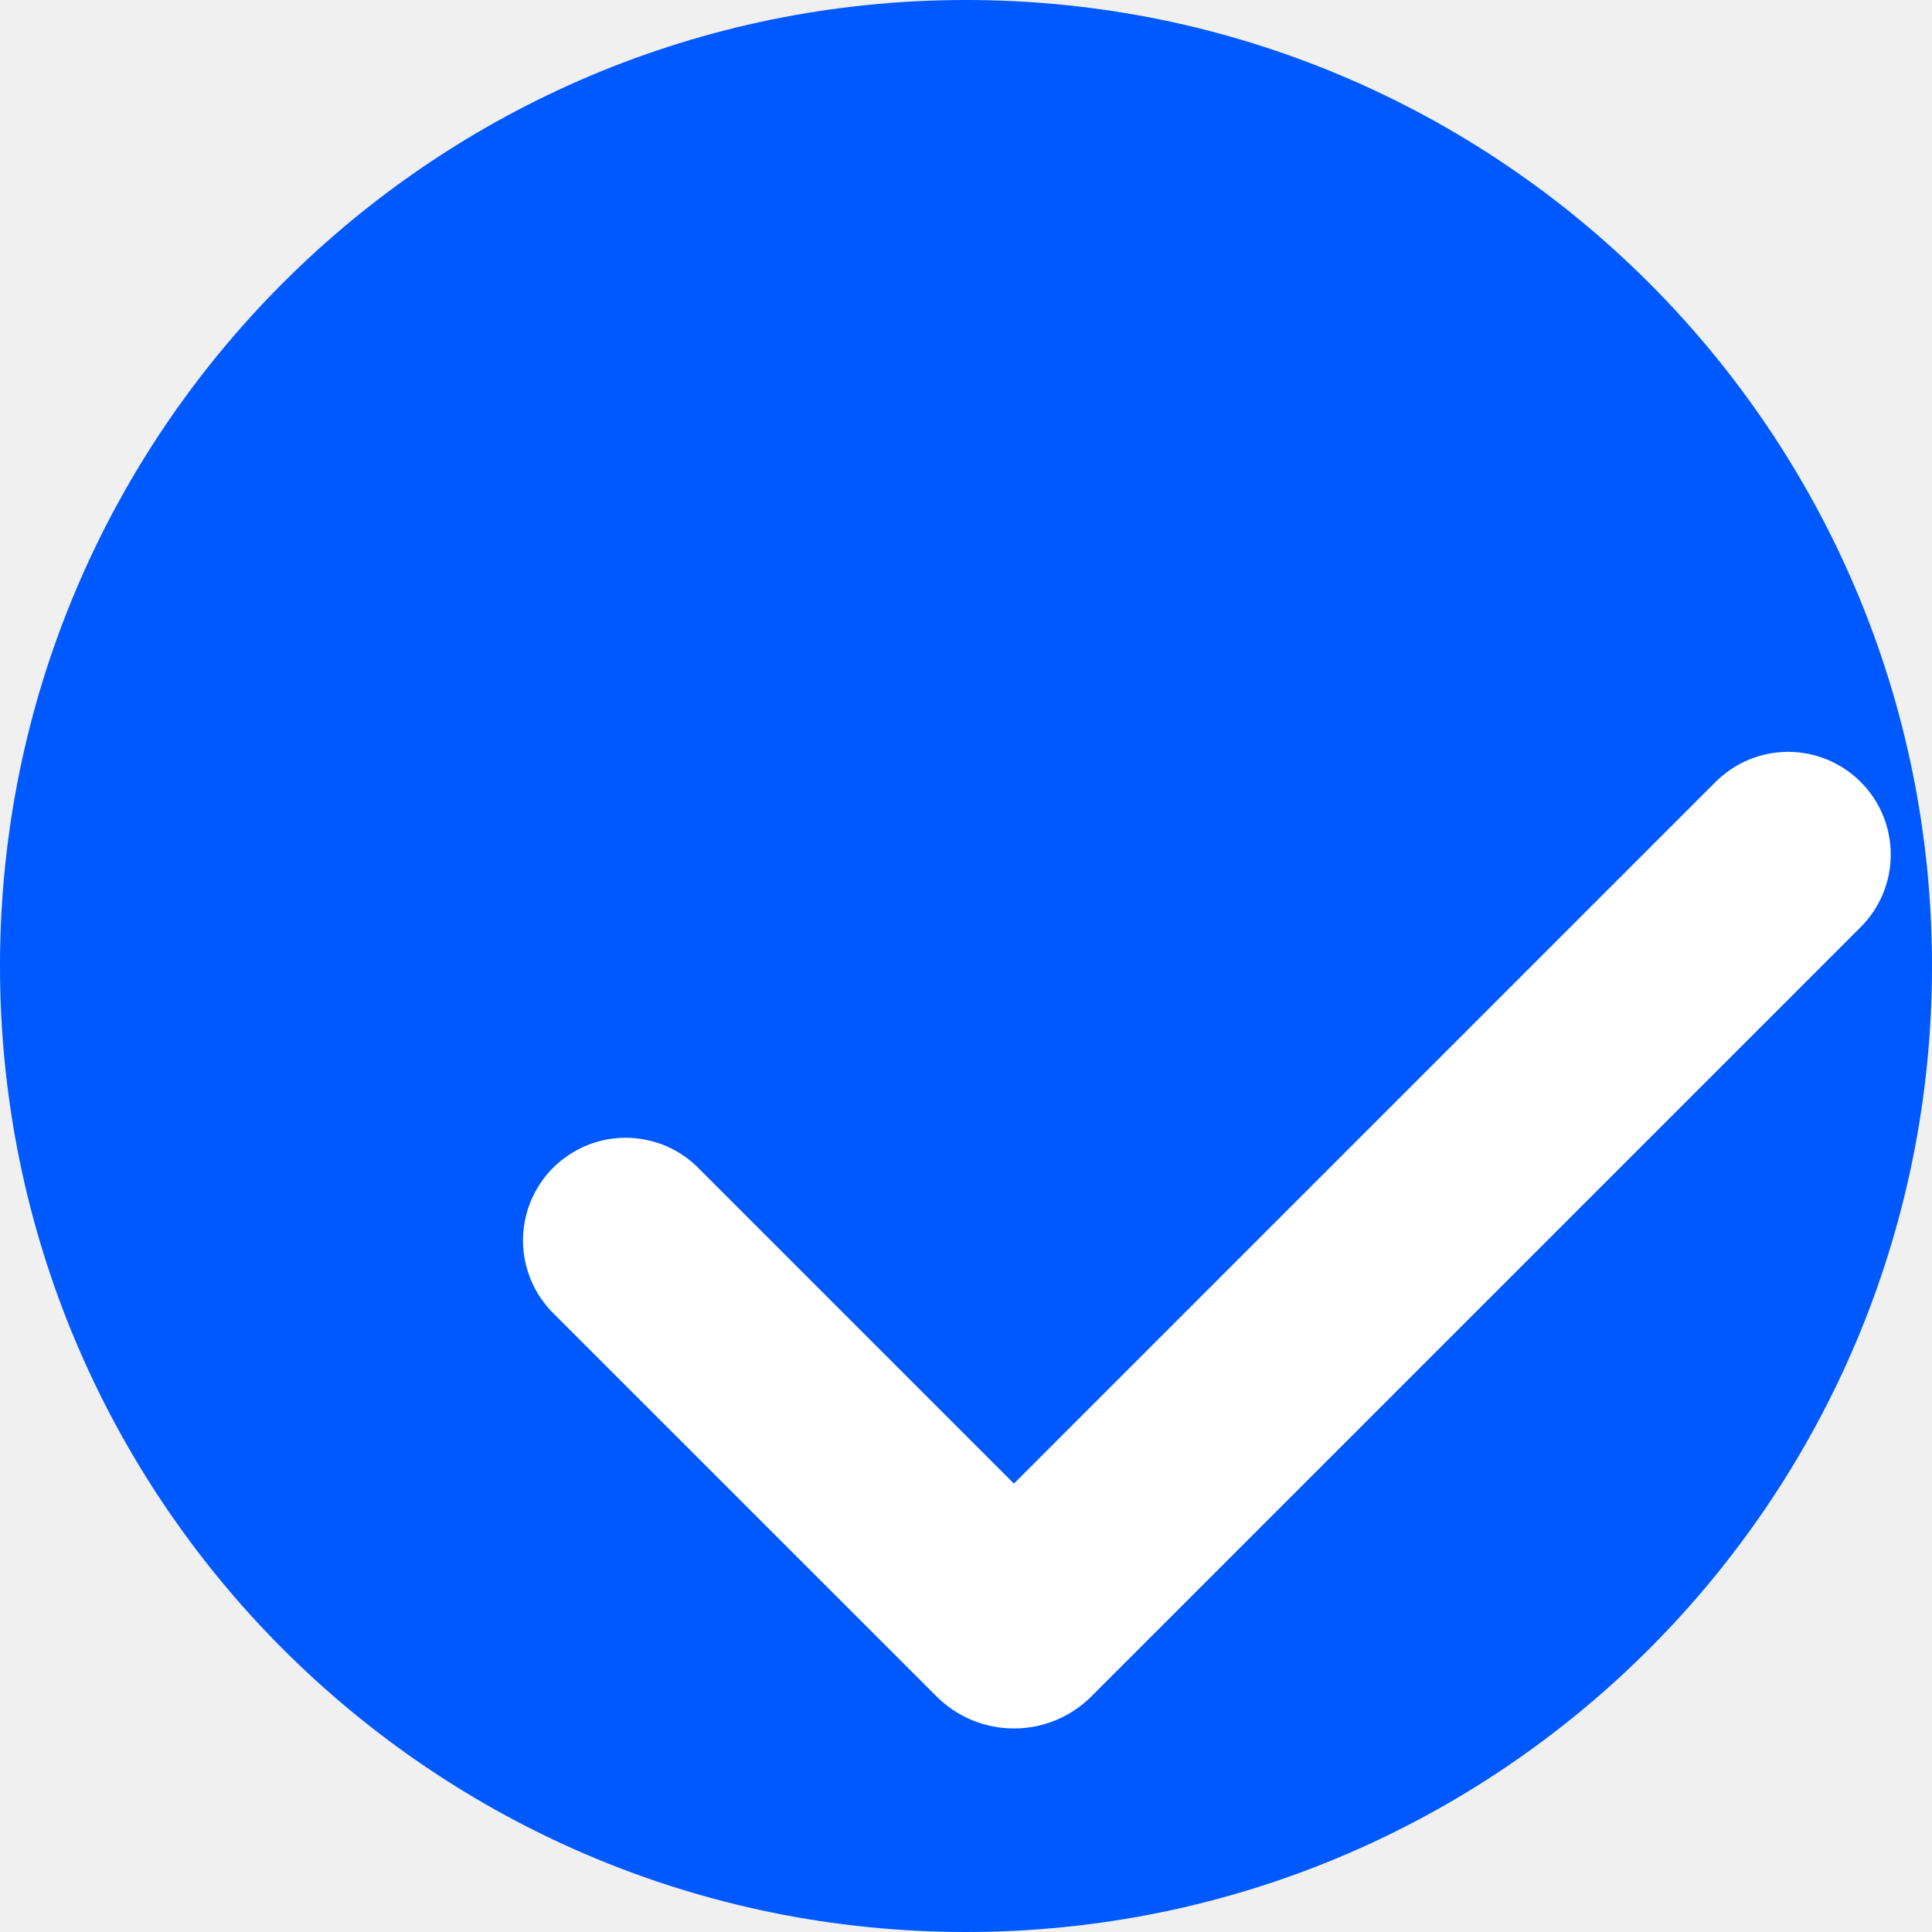
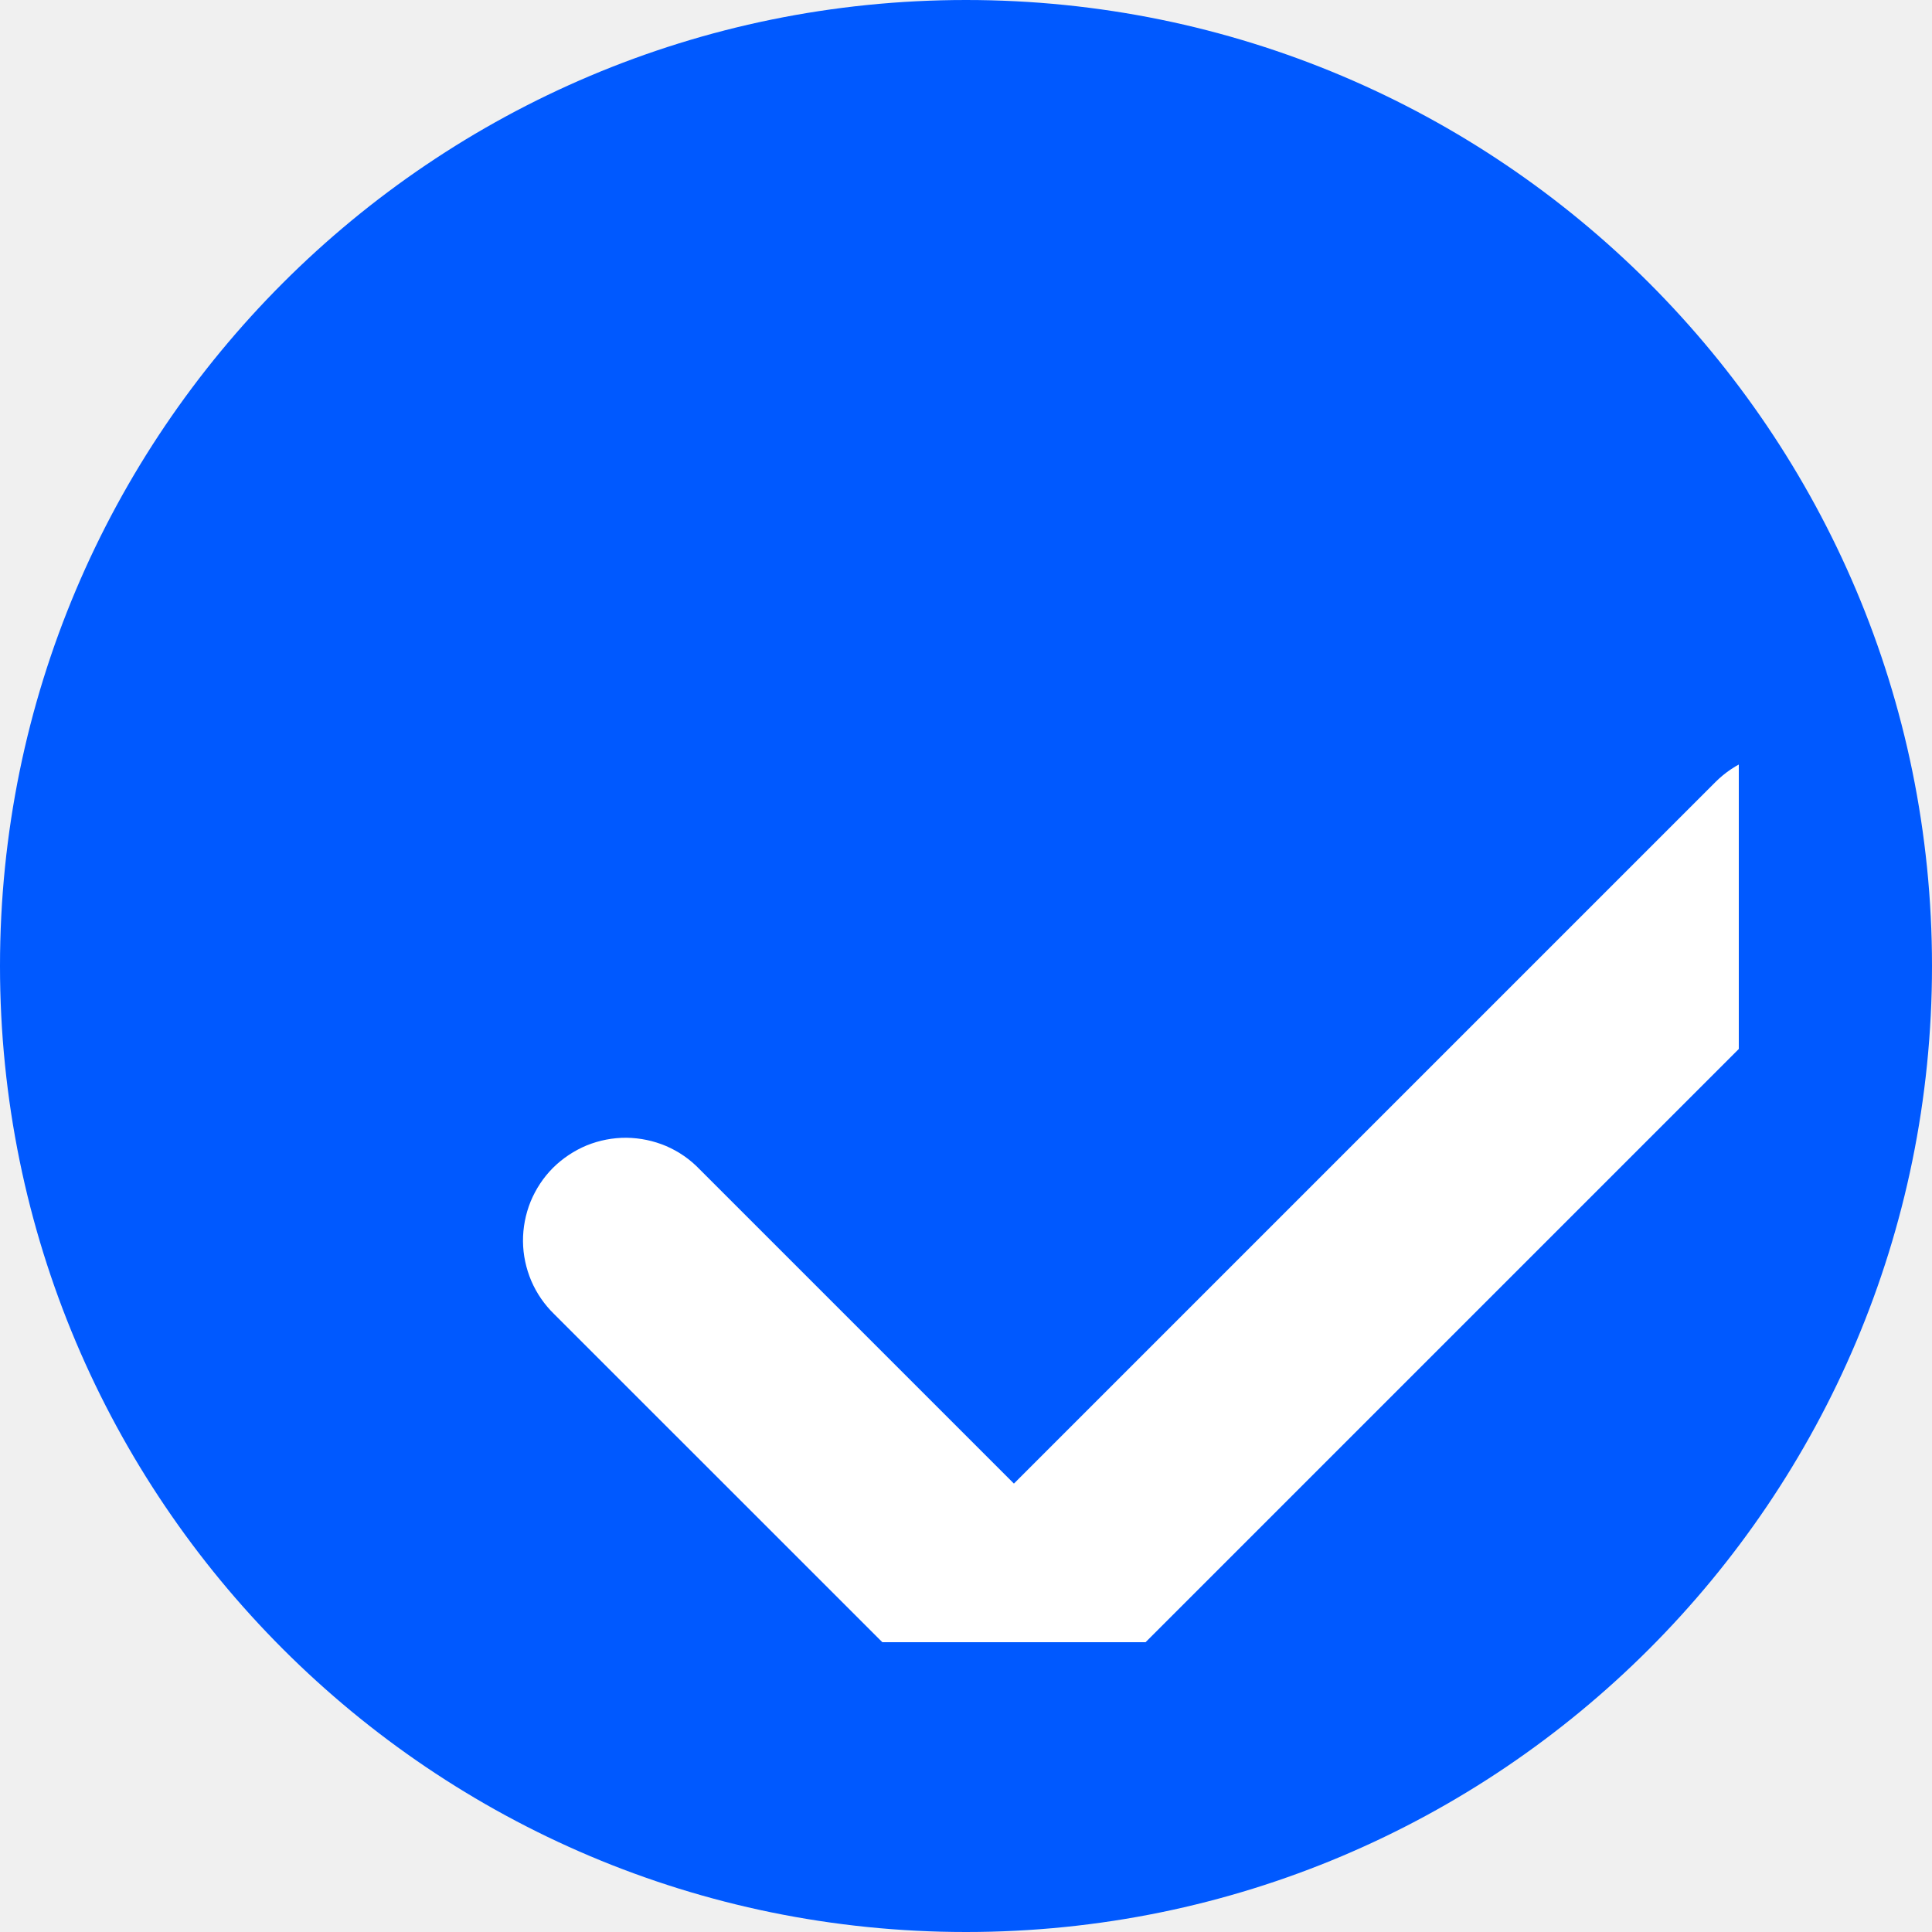
<svg xmlns="http://www.w3.org/2000/svg" width="20" height="20" viewBox="0 0 20 20" fill="none">
-   <rect width="20" height="20" rx="13" fill="#0059FF" />
+   <rect width="20" height="20" rx="10" fill="#0059FF" />
  <g clip-path="url(#clip0_1085_5643)">
    <path fill-rule="evenodd" clip-rule="evenodd" d="M19.262 8.095C19.461 8.294 19.573 8.564 19.573 8.846C19.573 9.128 19.461 9.398 19.262 9.597L11.298 17.561C11.193 17.666 11.068 17.75 10.93 17.807C10.793 17.864 10.646 17.893 10.497 17.893C10.348 17.893 10.2 17.864 10.063 17.807C9.925 17.75 9.8 17.666 9.695 17.561L5.738 13.605C5.637 13.507 5.556 13.39 5.5 13.26C5.445 13.13 5.415 12.991 5.414 12.85C5.413 12.709 5.44 12.569 5.493 12.438C5.547 12.308 5.625 12.189 5.725 12.089C5.825 11.99 5.944 11.911 6.074 11.857C6.205 11.804 6.345 11.777 6.486 11.778C6.627 11.78 6.766 11.809 6.896 11.864C7.026 11.92 7.143 12.001 7.241 12.103L10.496 15.358L17.759 8.095C17.858 7.996 17.975 7.918 18.104 7.864C18.233 7.811 18.371 7.783 18.51 7.783C18.65 7.783 18.788 7.811 18.917 7.864C19.046 7.918 19.163 7.996 19.262 8.095Z" fill="white" />
  </g>
  <defs>
    <clipPath id="clip0_1085_5643">
-       <rect width="17" height="12" fill="white" transform="translate(4 7)" />
+       <rect width="14" height="10" fill="white" transform="translate(4 7)" />
    </clipPath>
  </defs>
</svg>
